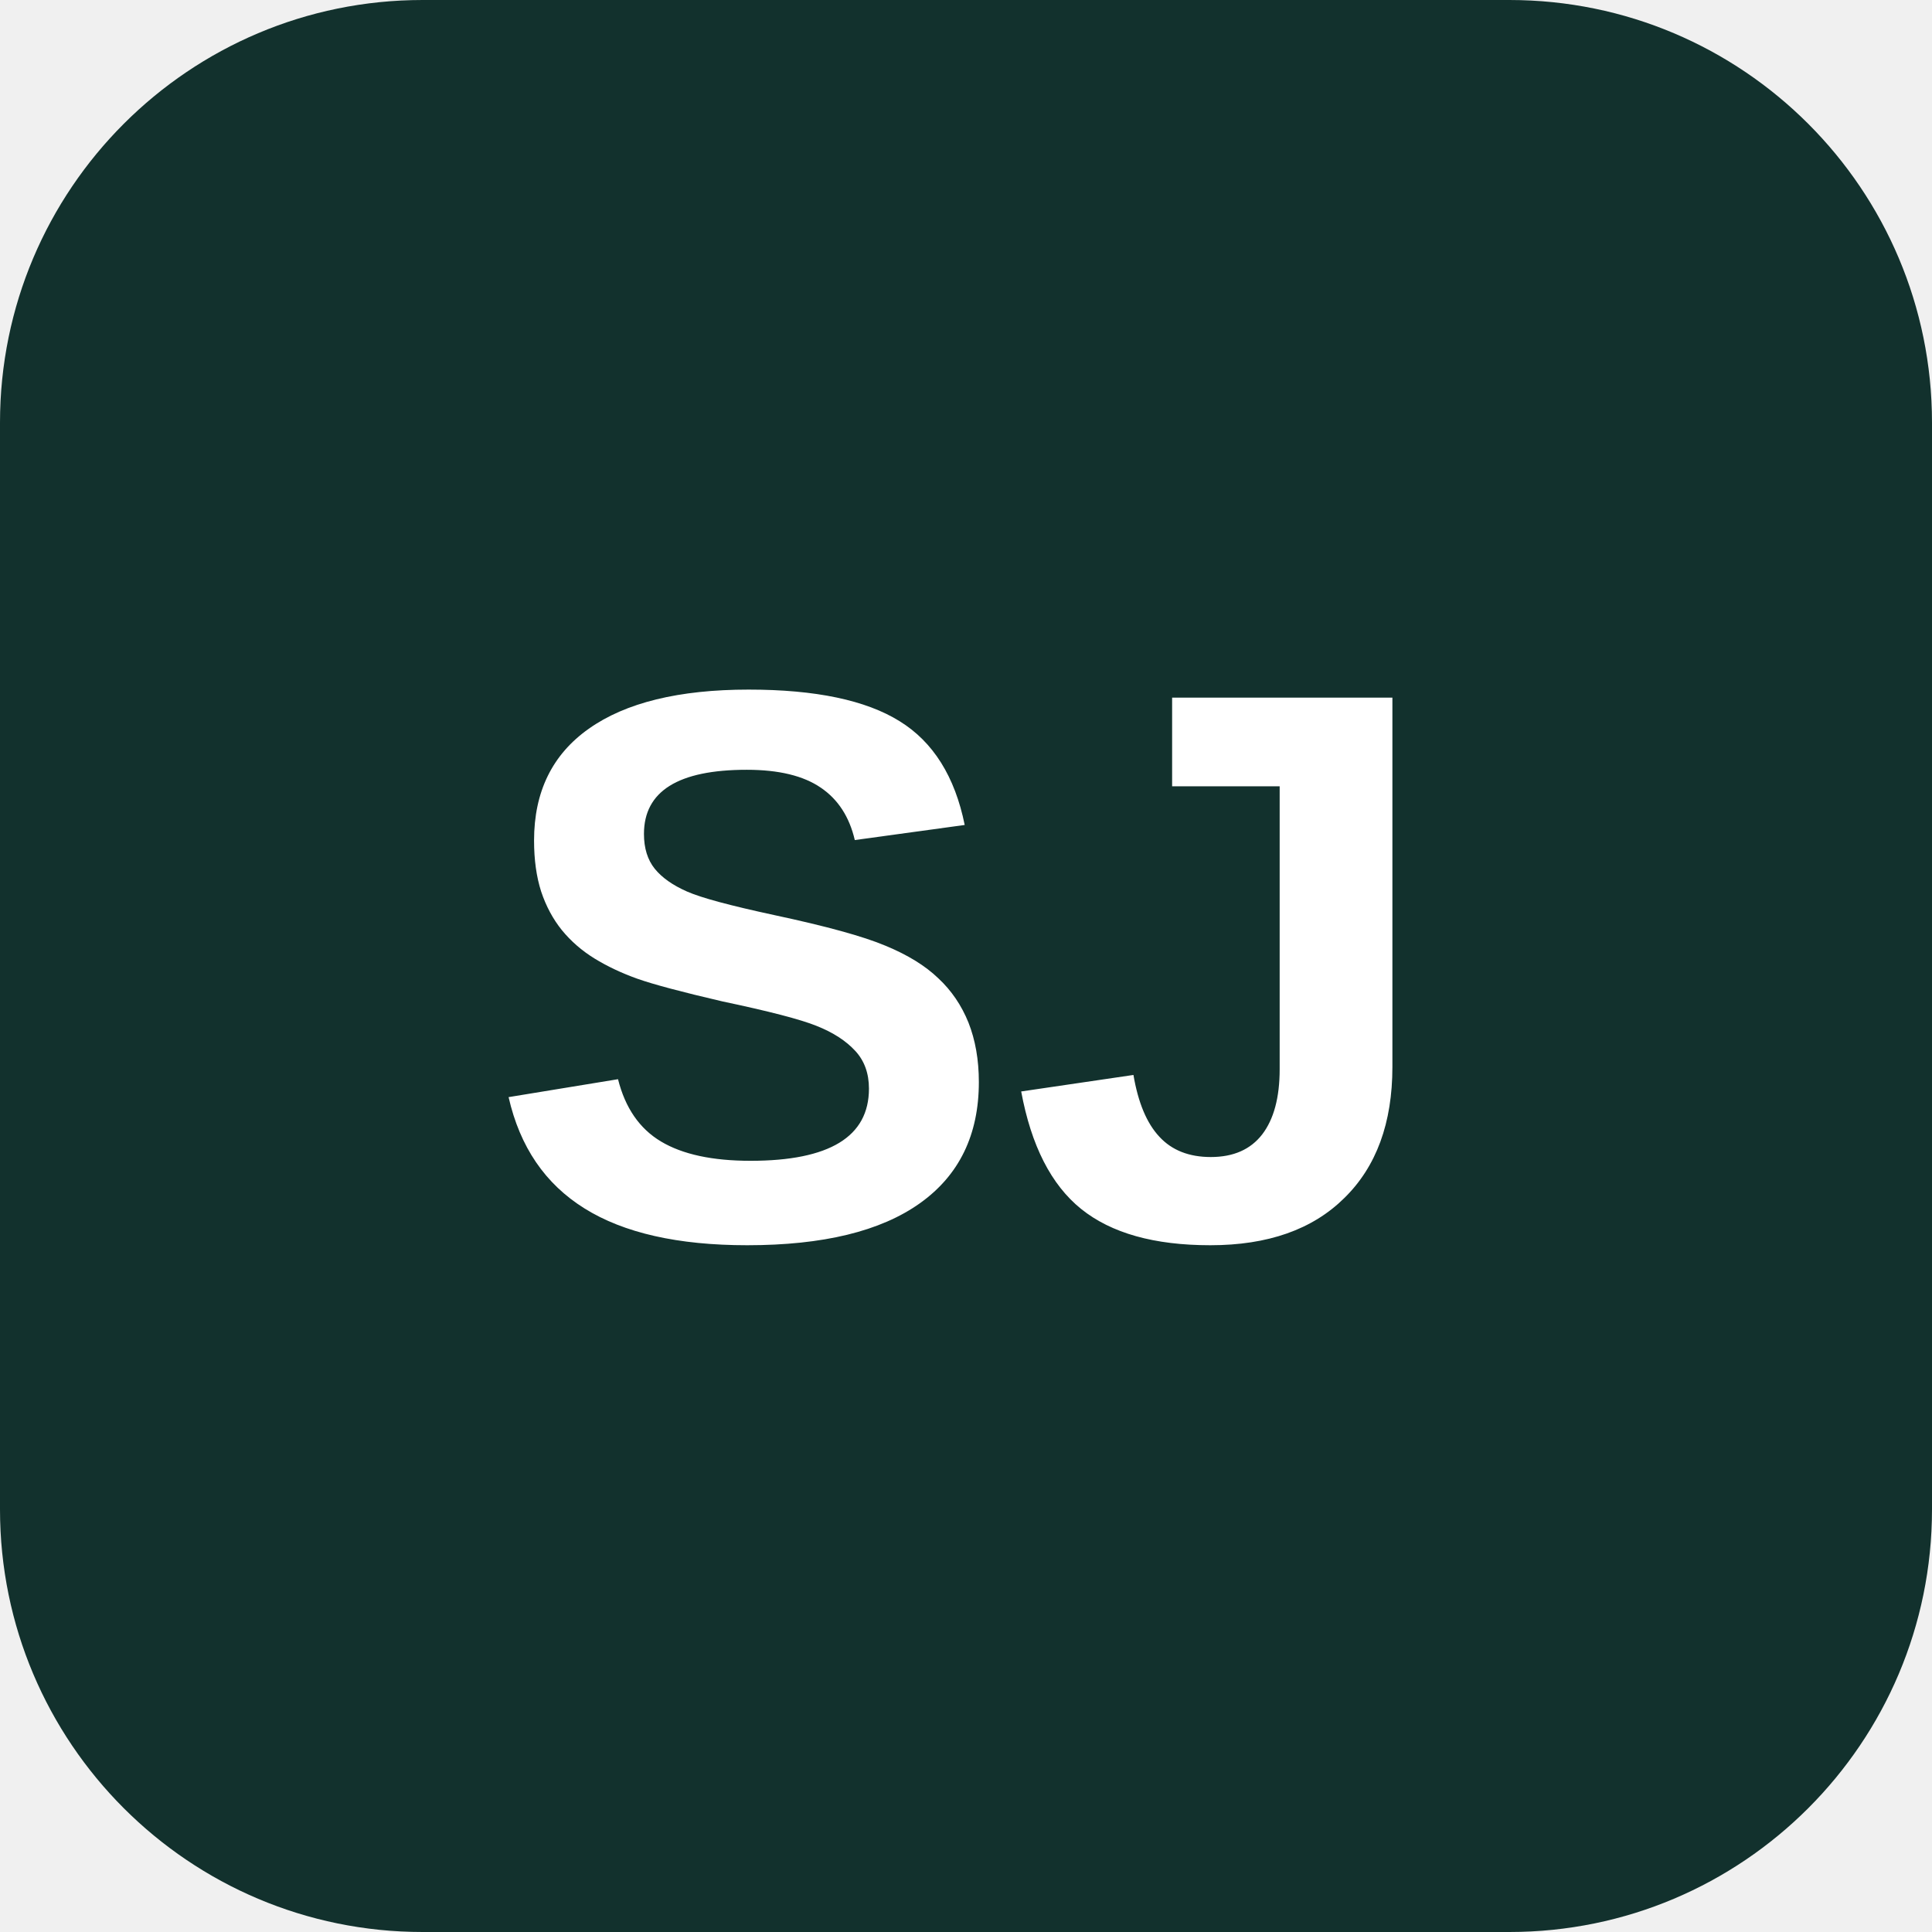
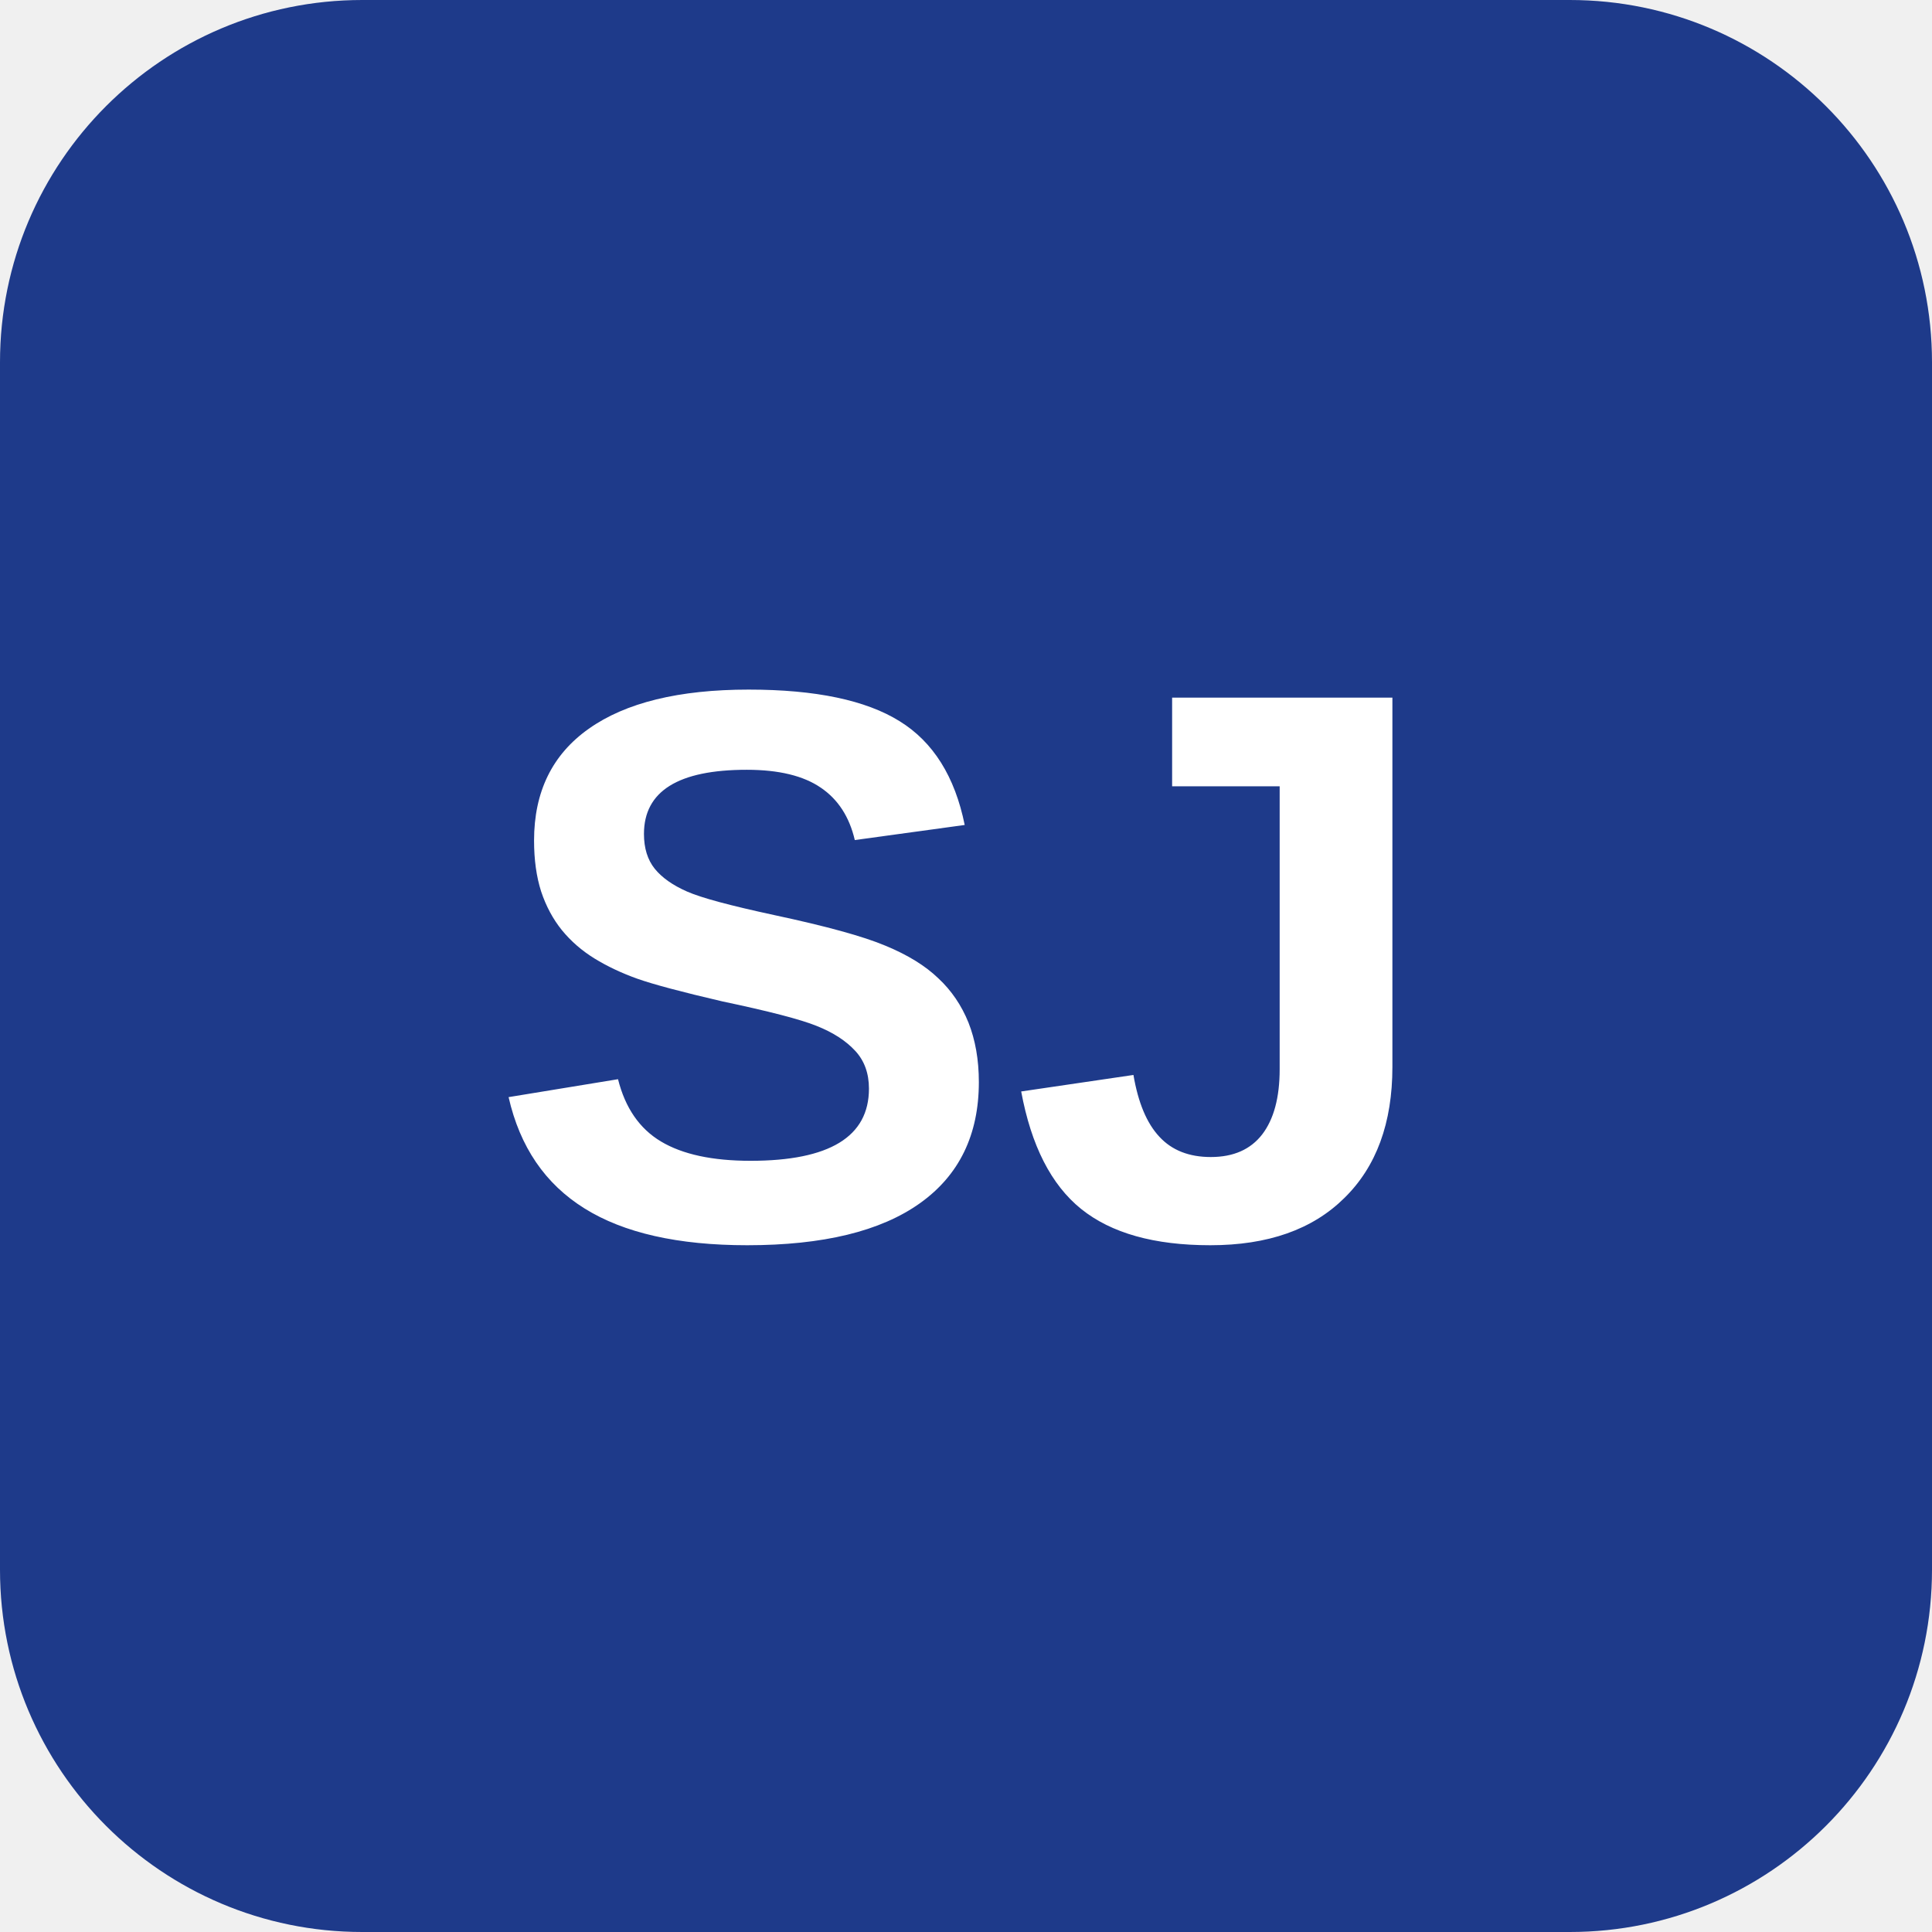
<svg xmlns="http://www.w3.org/2000/svg" width="64" height="64" viewBox="0 0 64 64">
-   <rect width="64" height="64" rx="14" fill="#12312d" />
+   <rect width="64" height="64" rx="12" fill="#1e3a8a" />
  <text x="32" y="41" text-anchor="middle" font-family="Arial, sans-serif" font-size="26" font-weight="800" fill="#ffffff">SJ</text>
</svg>
